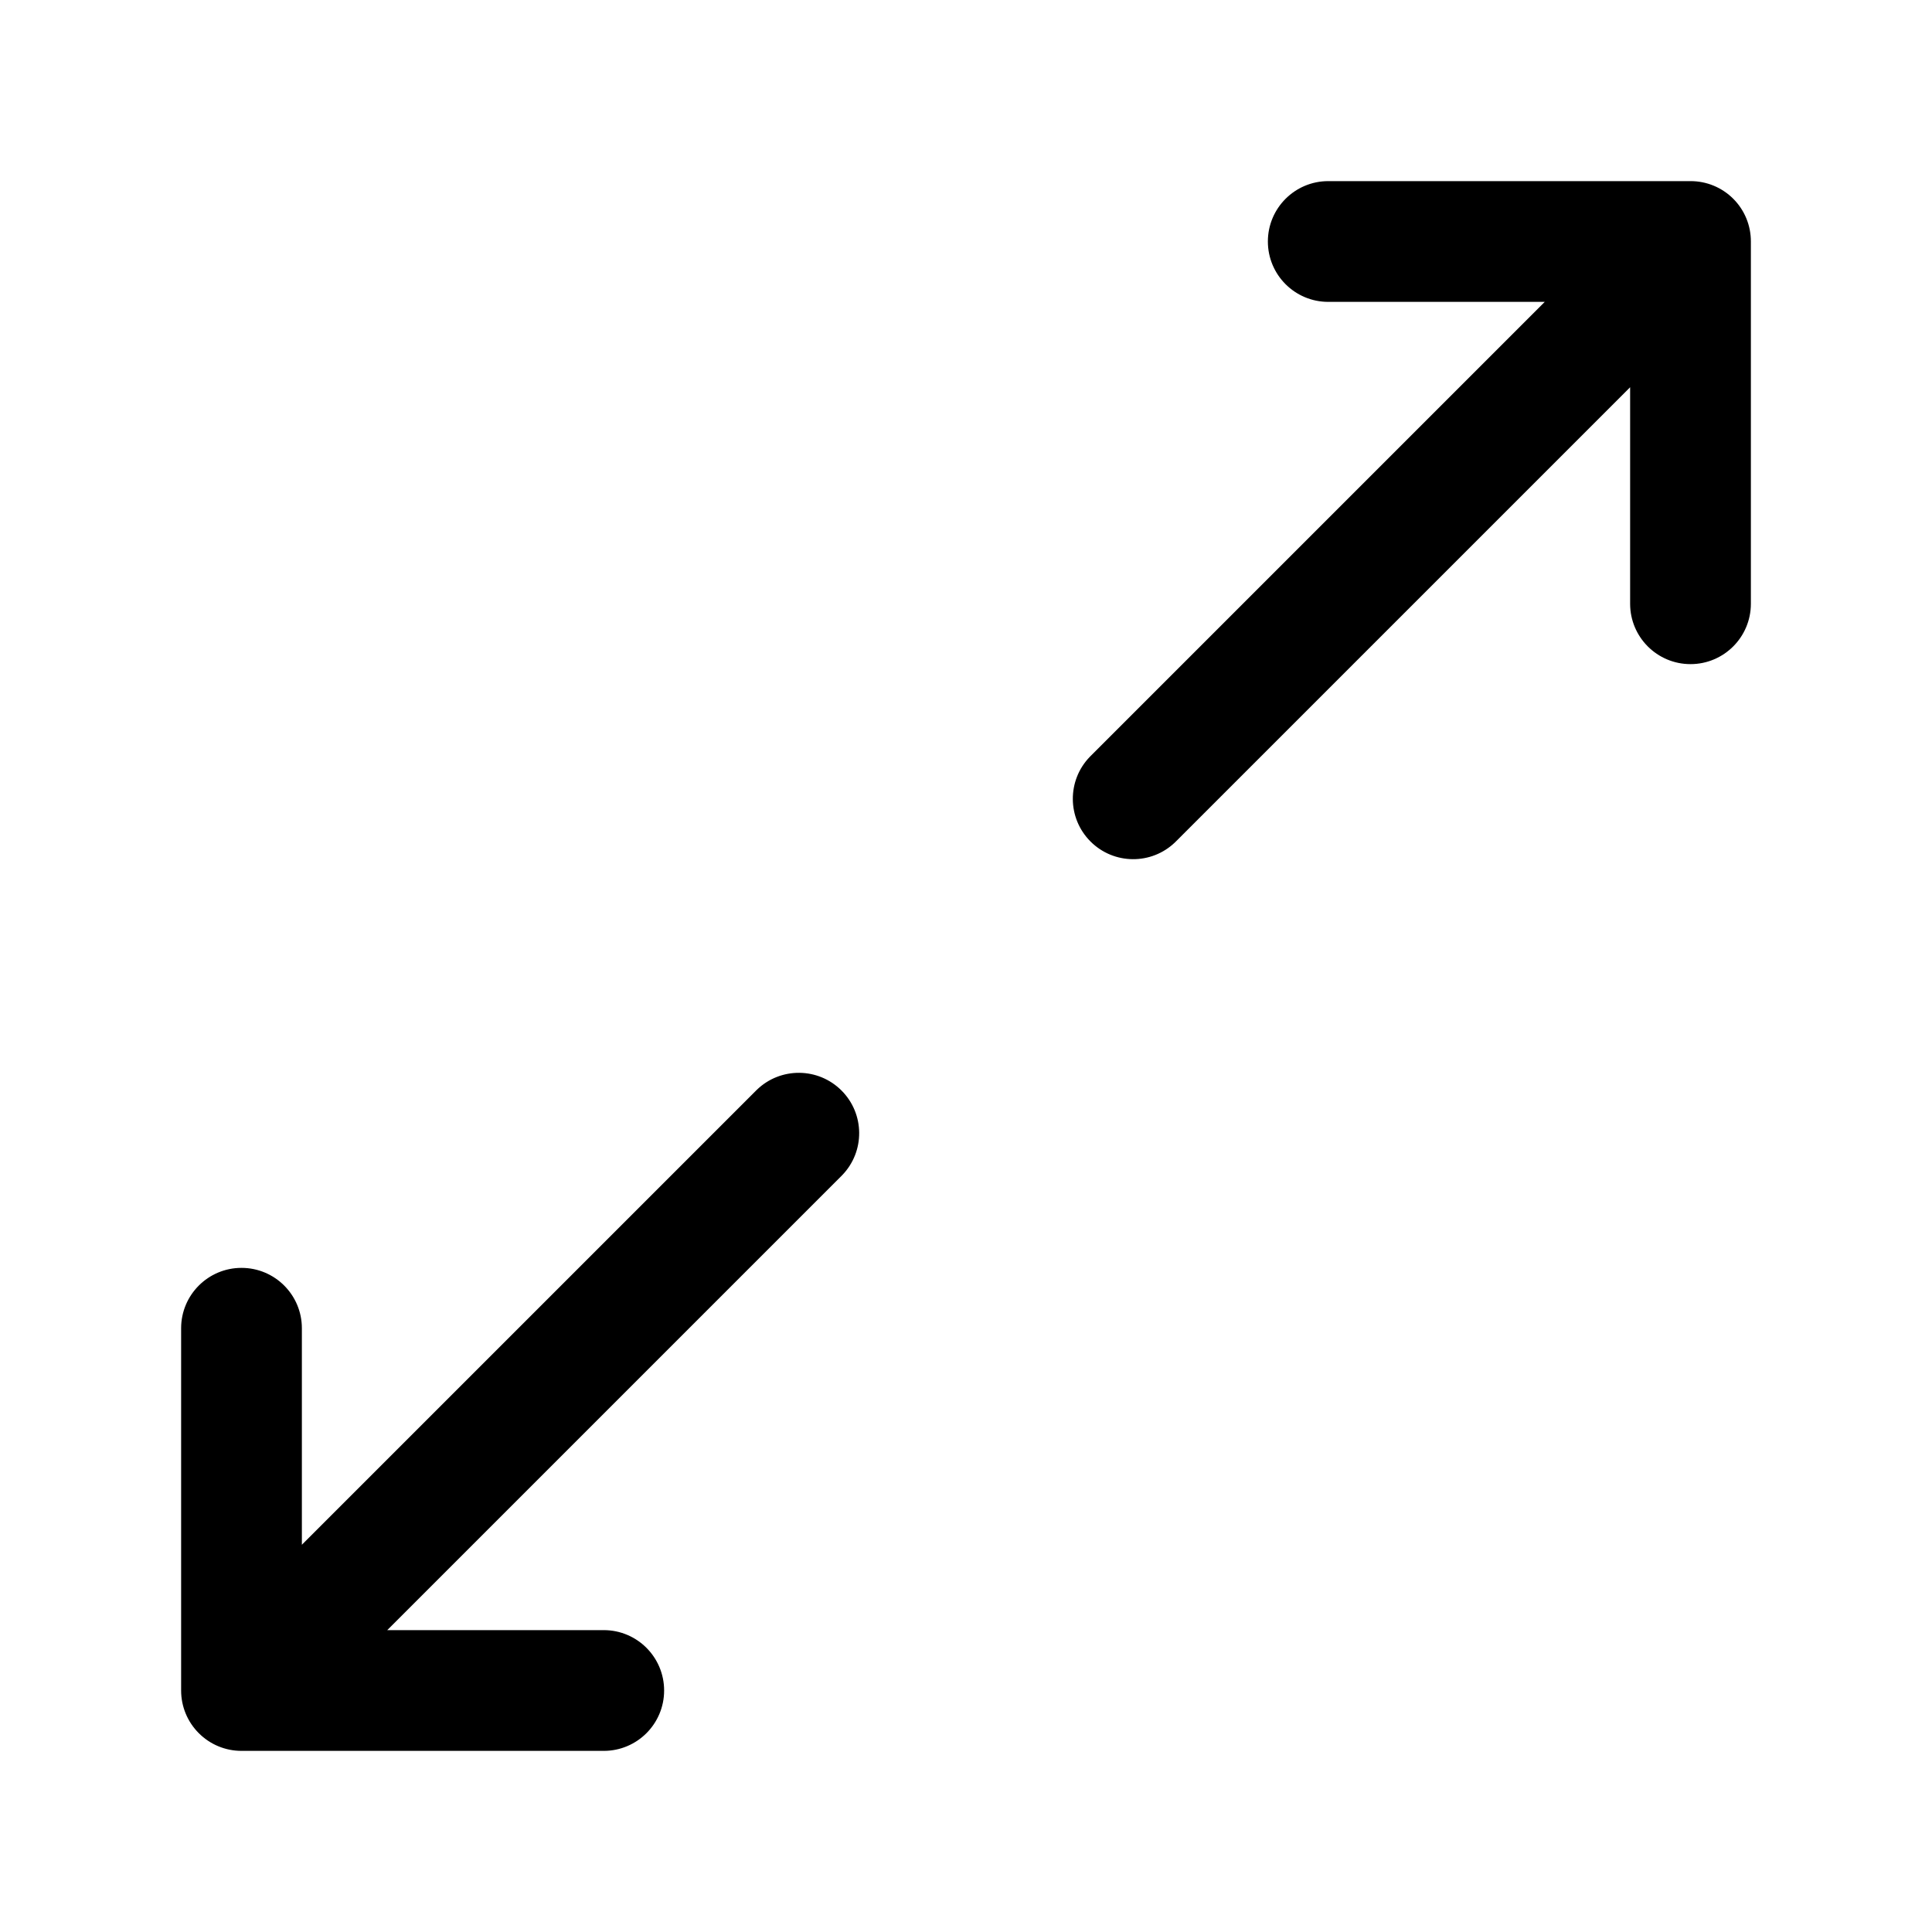
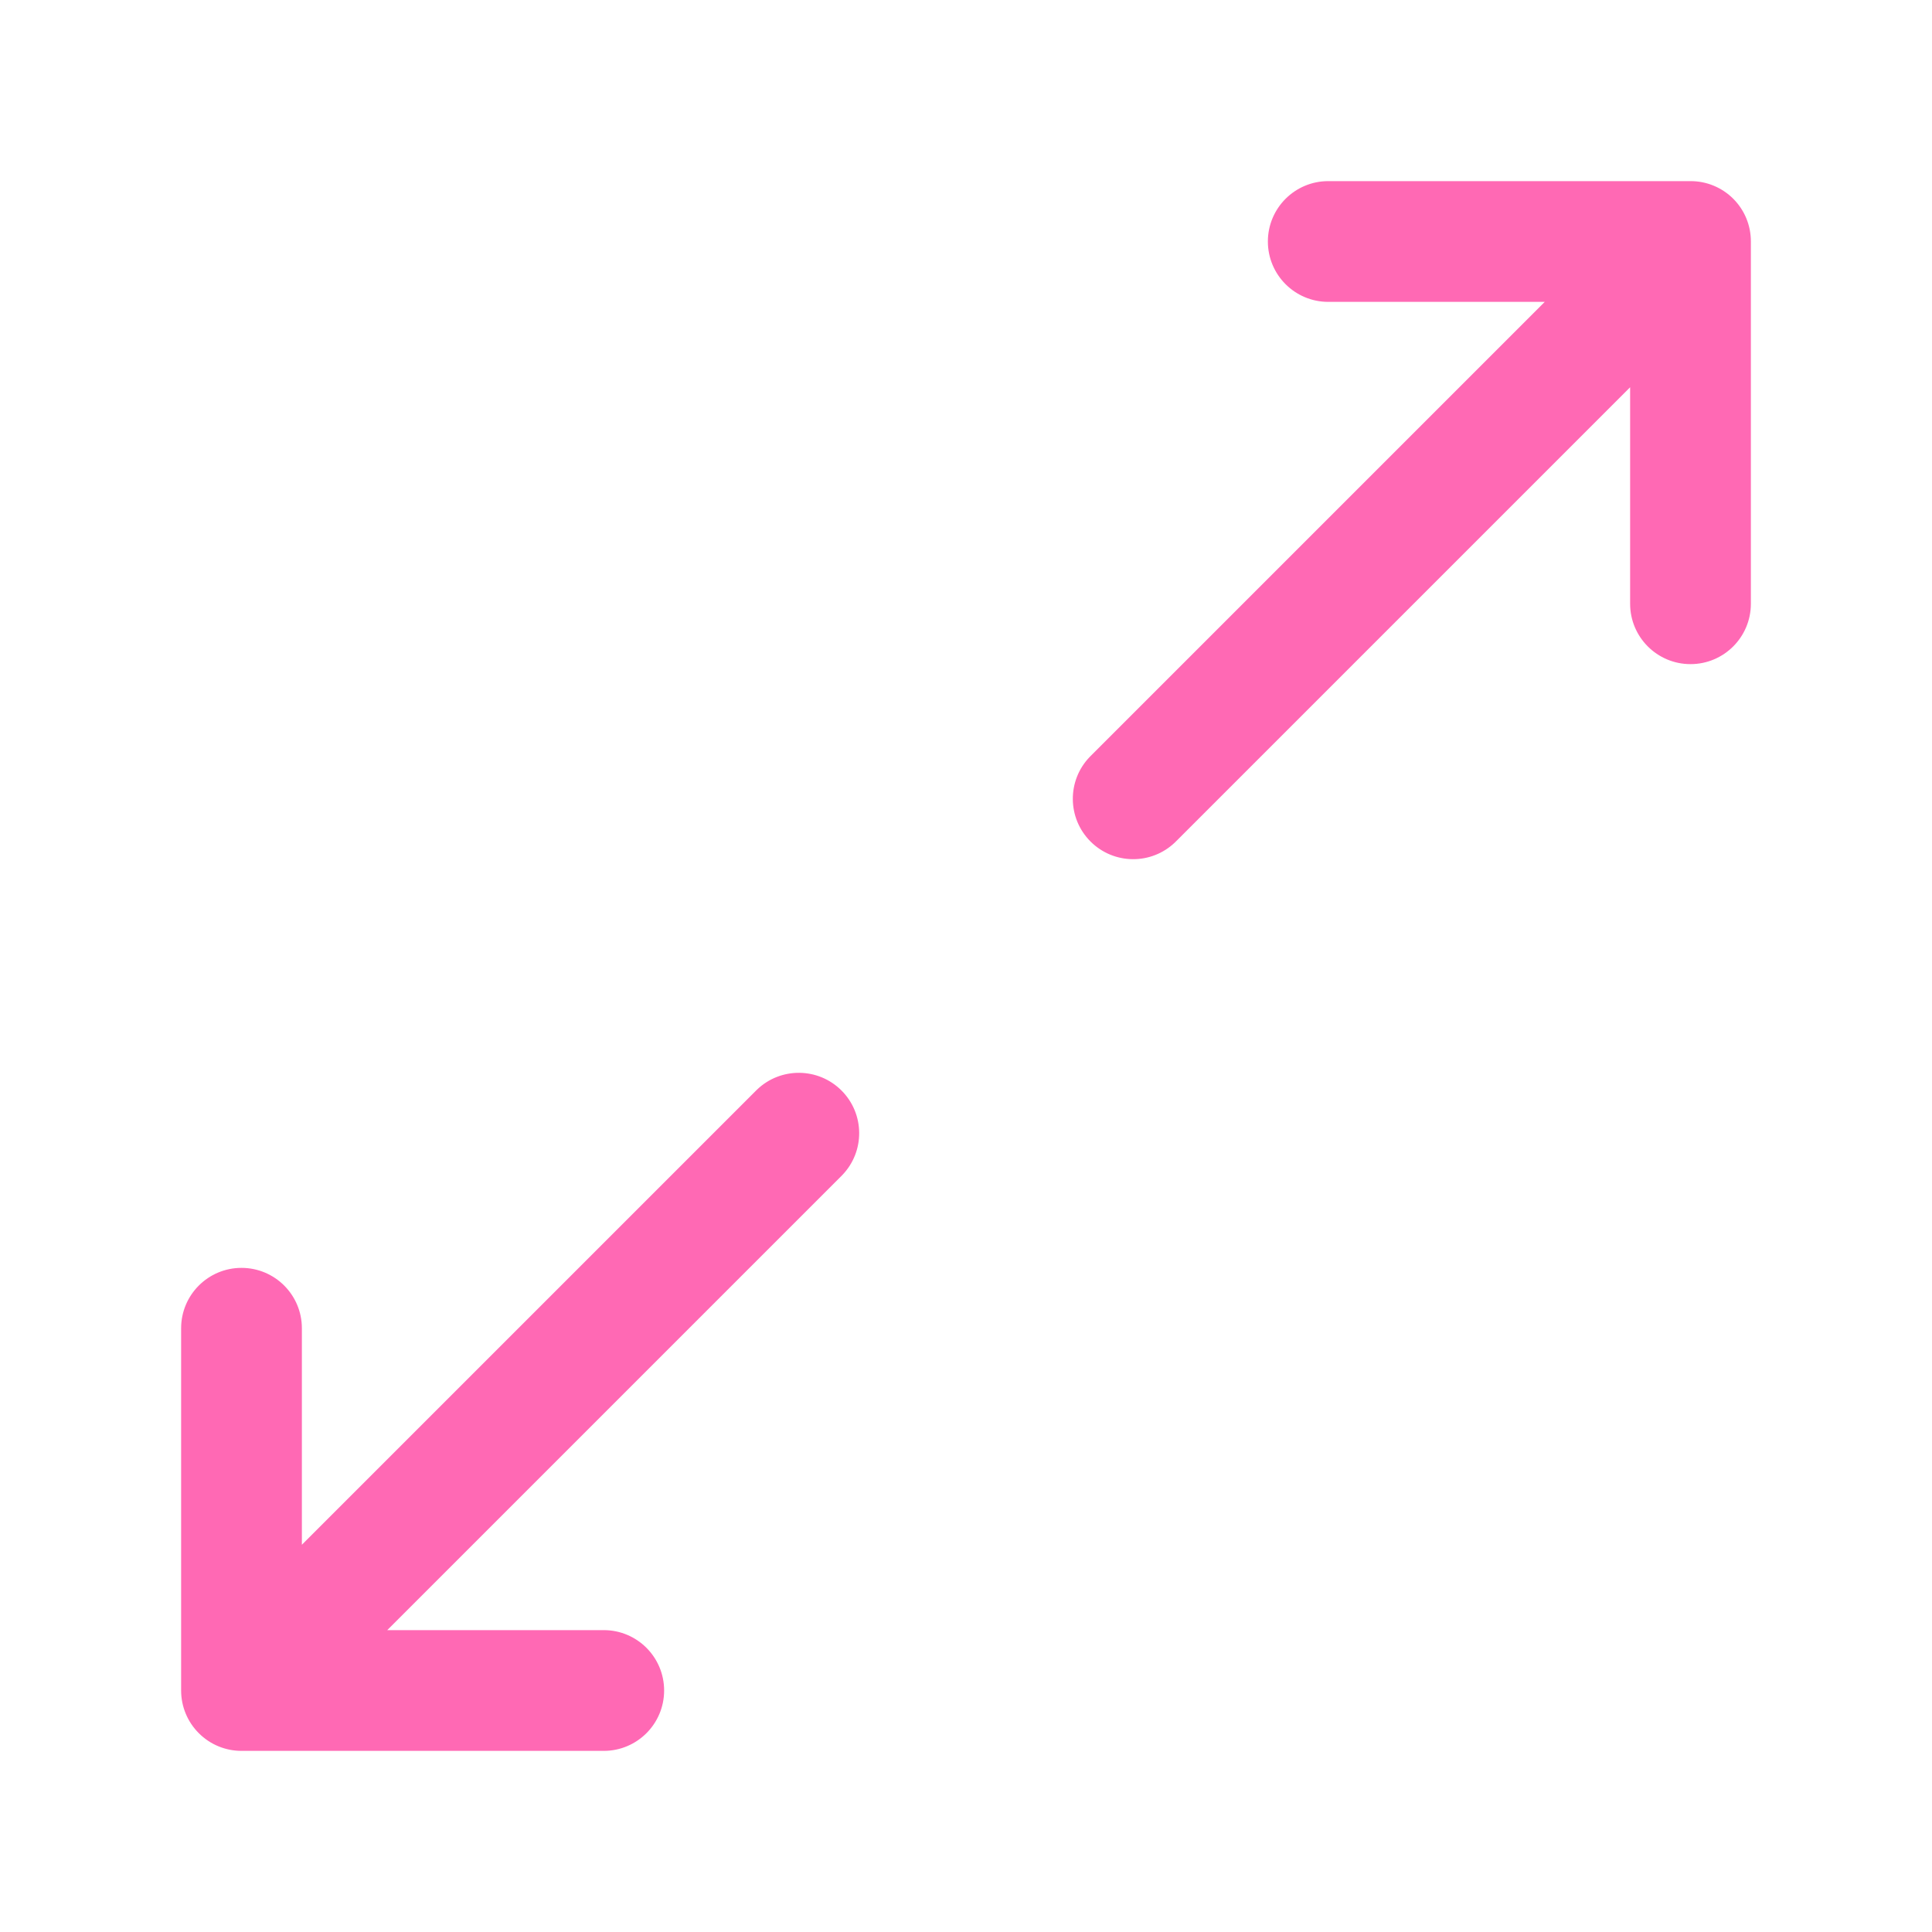
<svg xmlns="http://www.w3.org/2000/svg" t="1554877626864" class="icon" style="" viewBox="0 0 1024 1024" version="1.1" p-id="923" width="30" height="30">
  <defs>
    <style type="text/css" />
  </defs>
-   <path d="M818.752 160l-241.152 241.152a32 32 0 0 0 45.248 45.248L864 205.248V320a32 32 0 0 0 64 0V128a31.904 31.904 0 0 0-32-32h-192a32 32 0 0 0 0 64h114.752zM105.376 918.624A31.904 31.904 0 0 1 96 896v-192a32 32 0 0 1 64 0v114.752l241.152-241.152a32 32 0 0 1 45.248 45.248L205.248 864H320a32 32 0 0 1 0 64H128a31.904 31.904 0 0 1-22.624-9.376z" fill="#000000" p-id="924" />
+   <path d="M818.752 160l-241.152 241.152a32 32 0 0 0 45.248 45.248L864 205.248V320a32 32 0 0 0 64 0V128a31.904 31.904 0 0 0-32-32h-192a32 32 0 0 0 0 64h114.752zM105.376 918.624A31.904 31.904 0 0 1 96 896v-192a32 32 0 0 1 64 0v114.752l241.152-241.152a32 32 0 0 1 45.248 45.248L205.248 864H320a32 32 0 0 1 0 64H128a31.904 31.904 0 0 1-22.624-9.376z" fill="hotpink" p-id="924" />
</svg>
